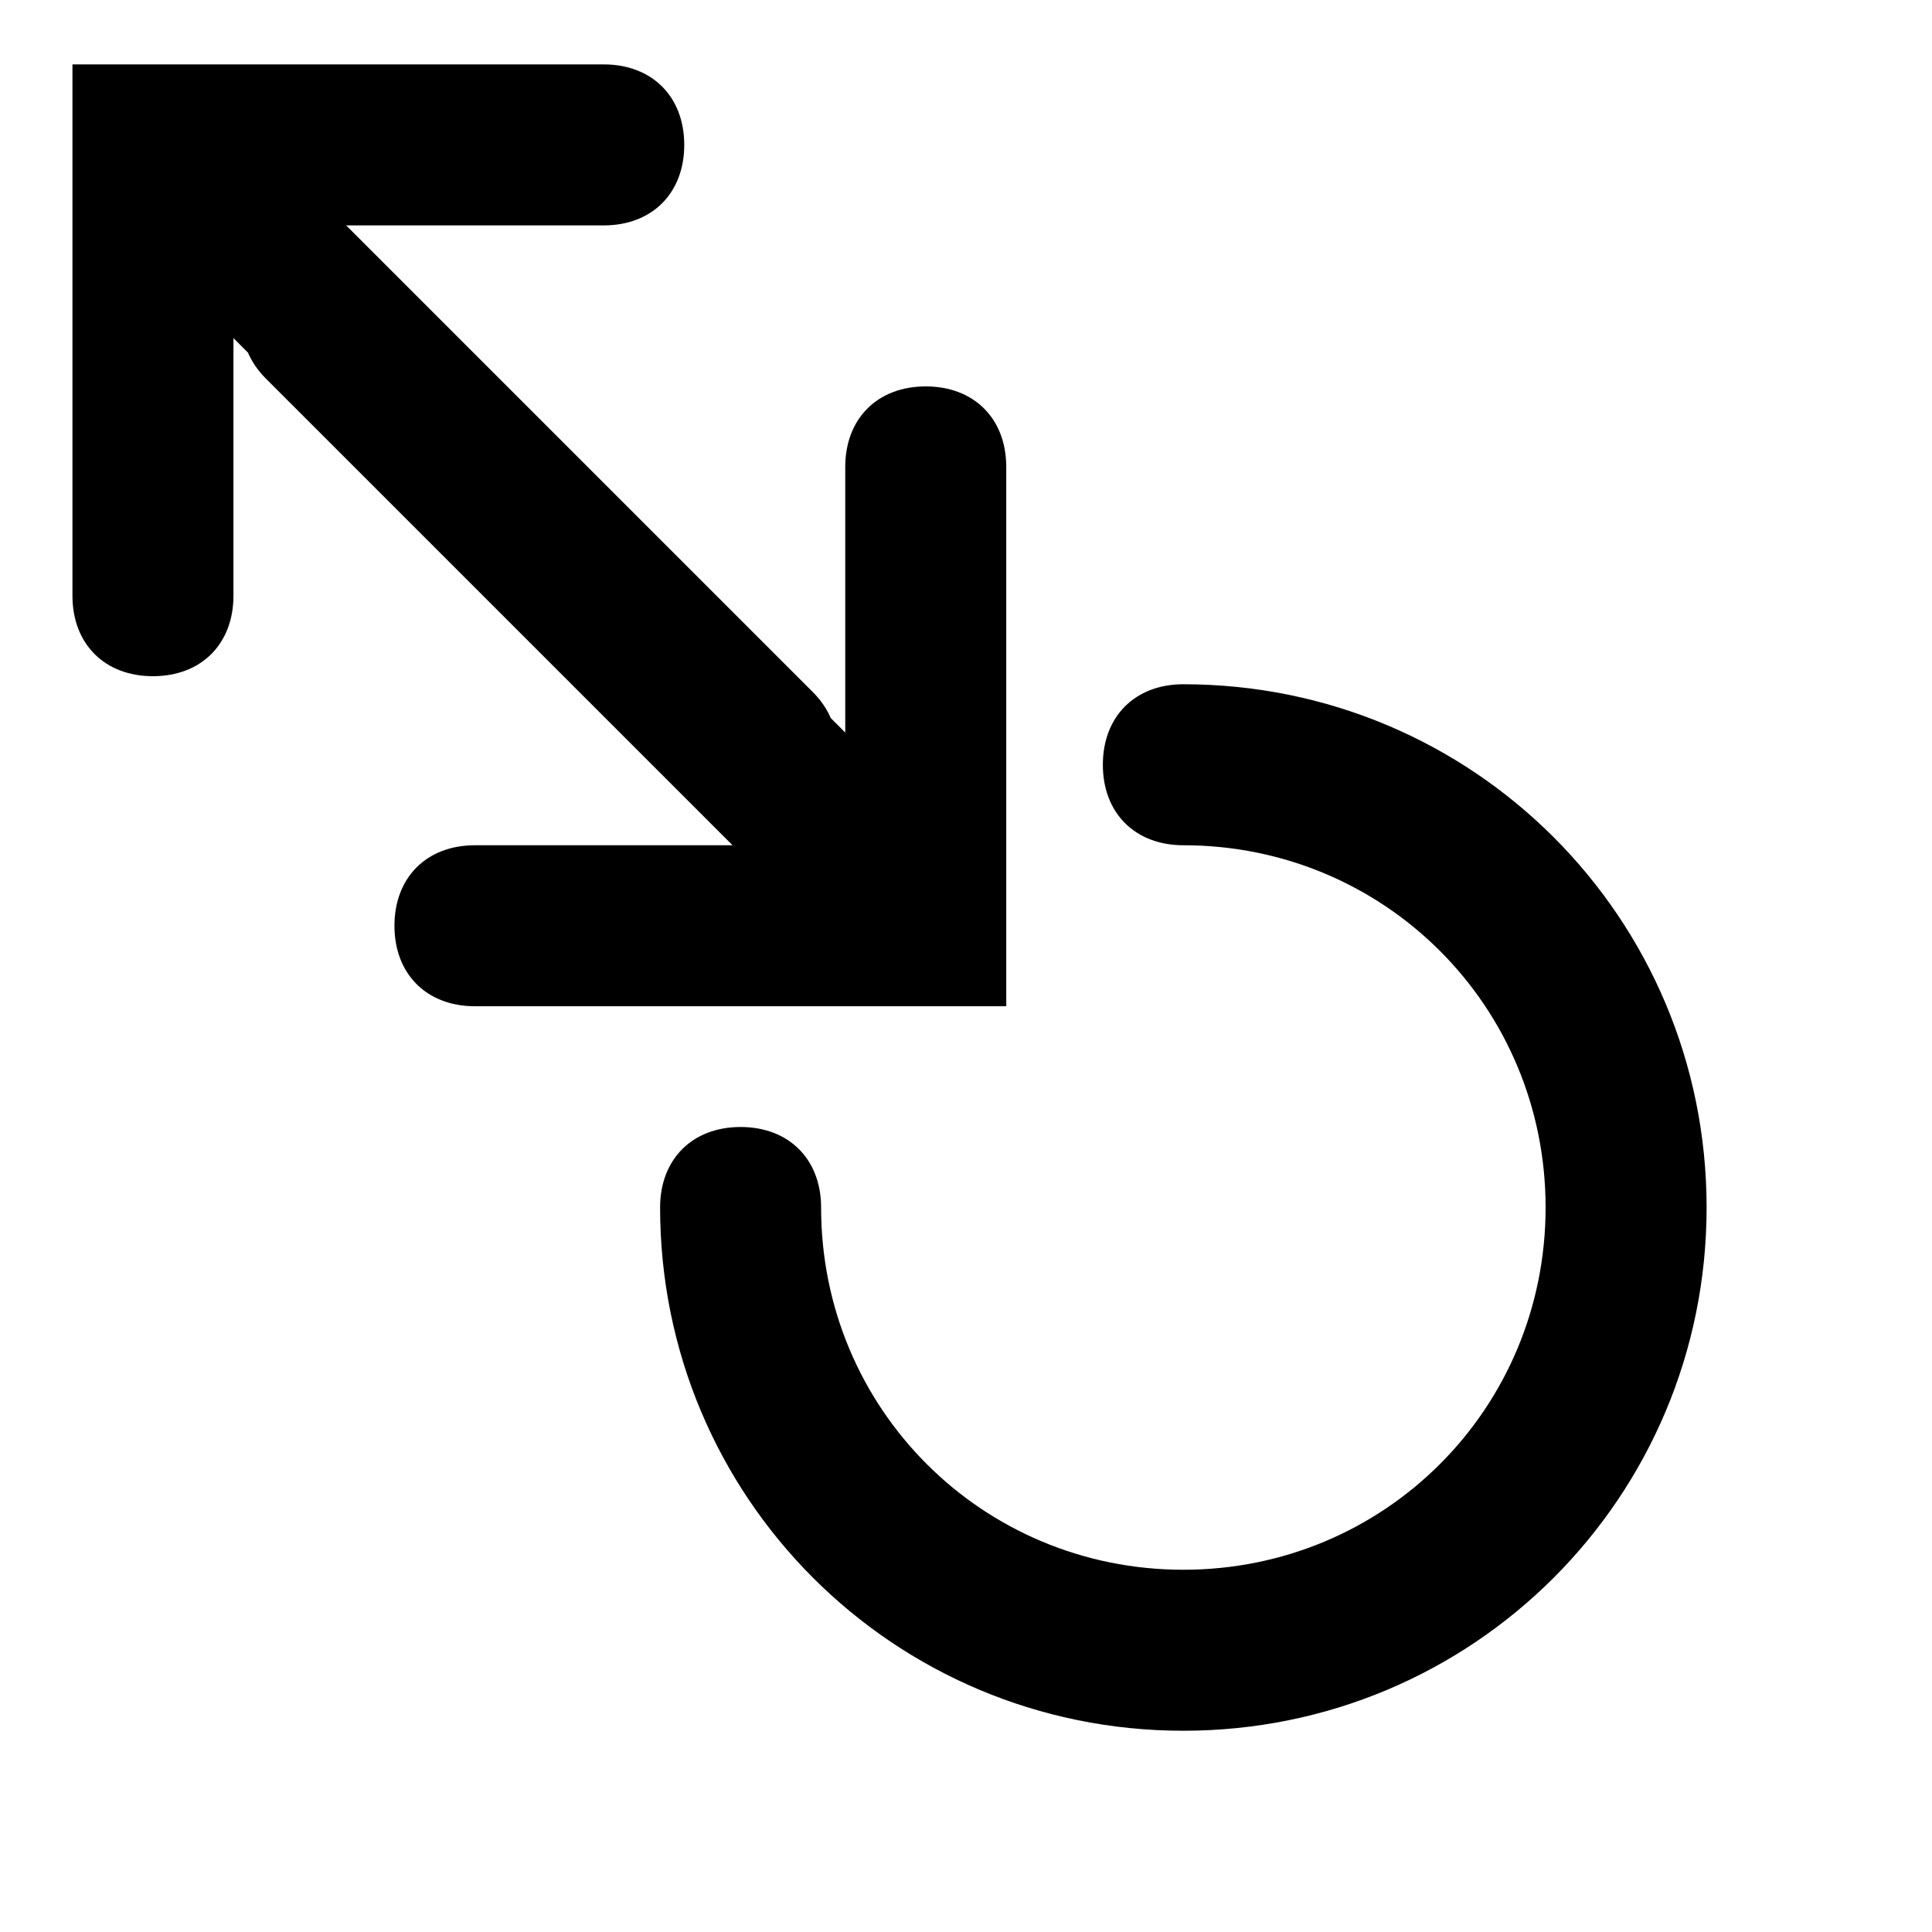
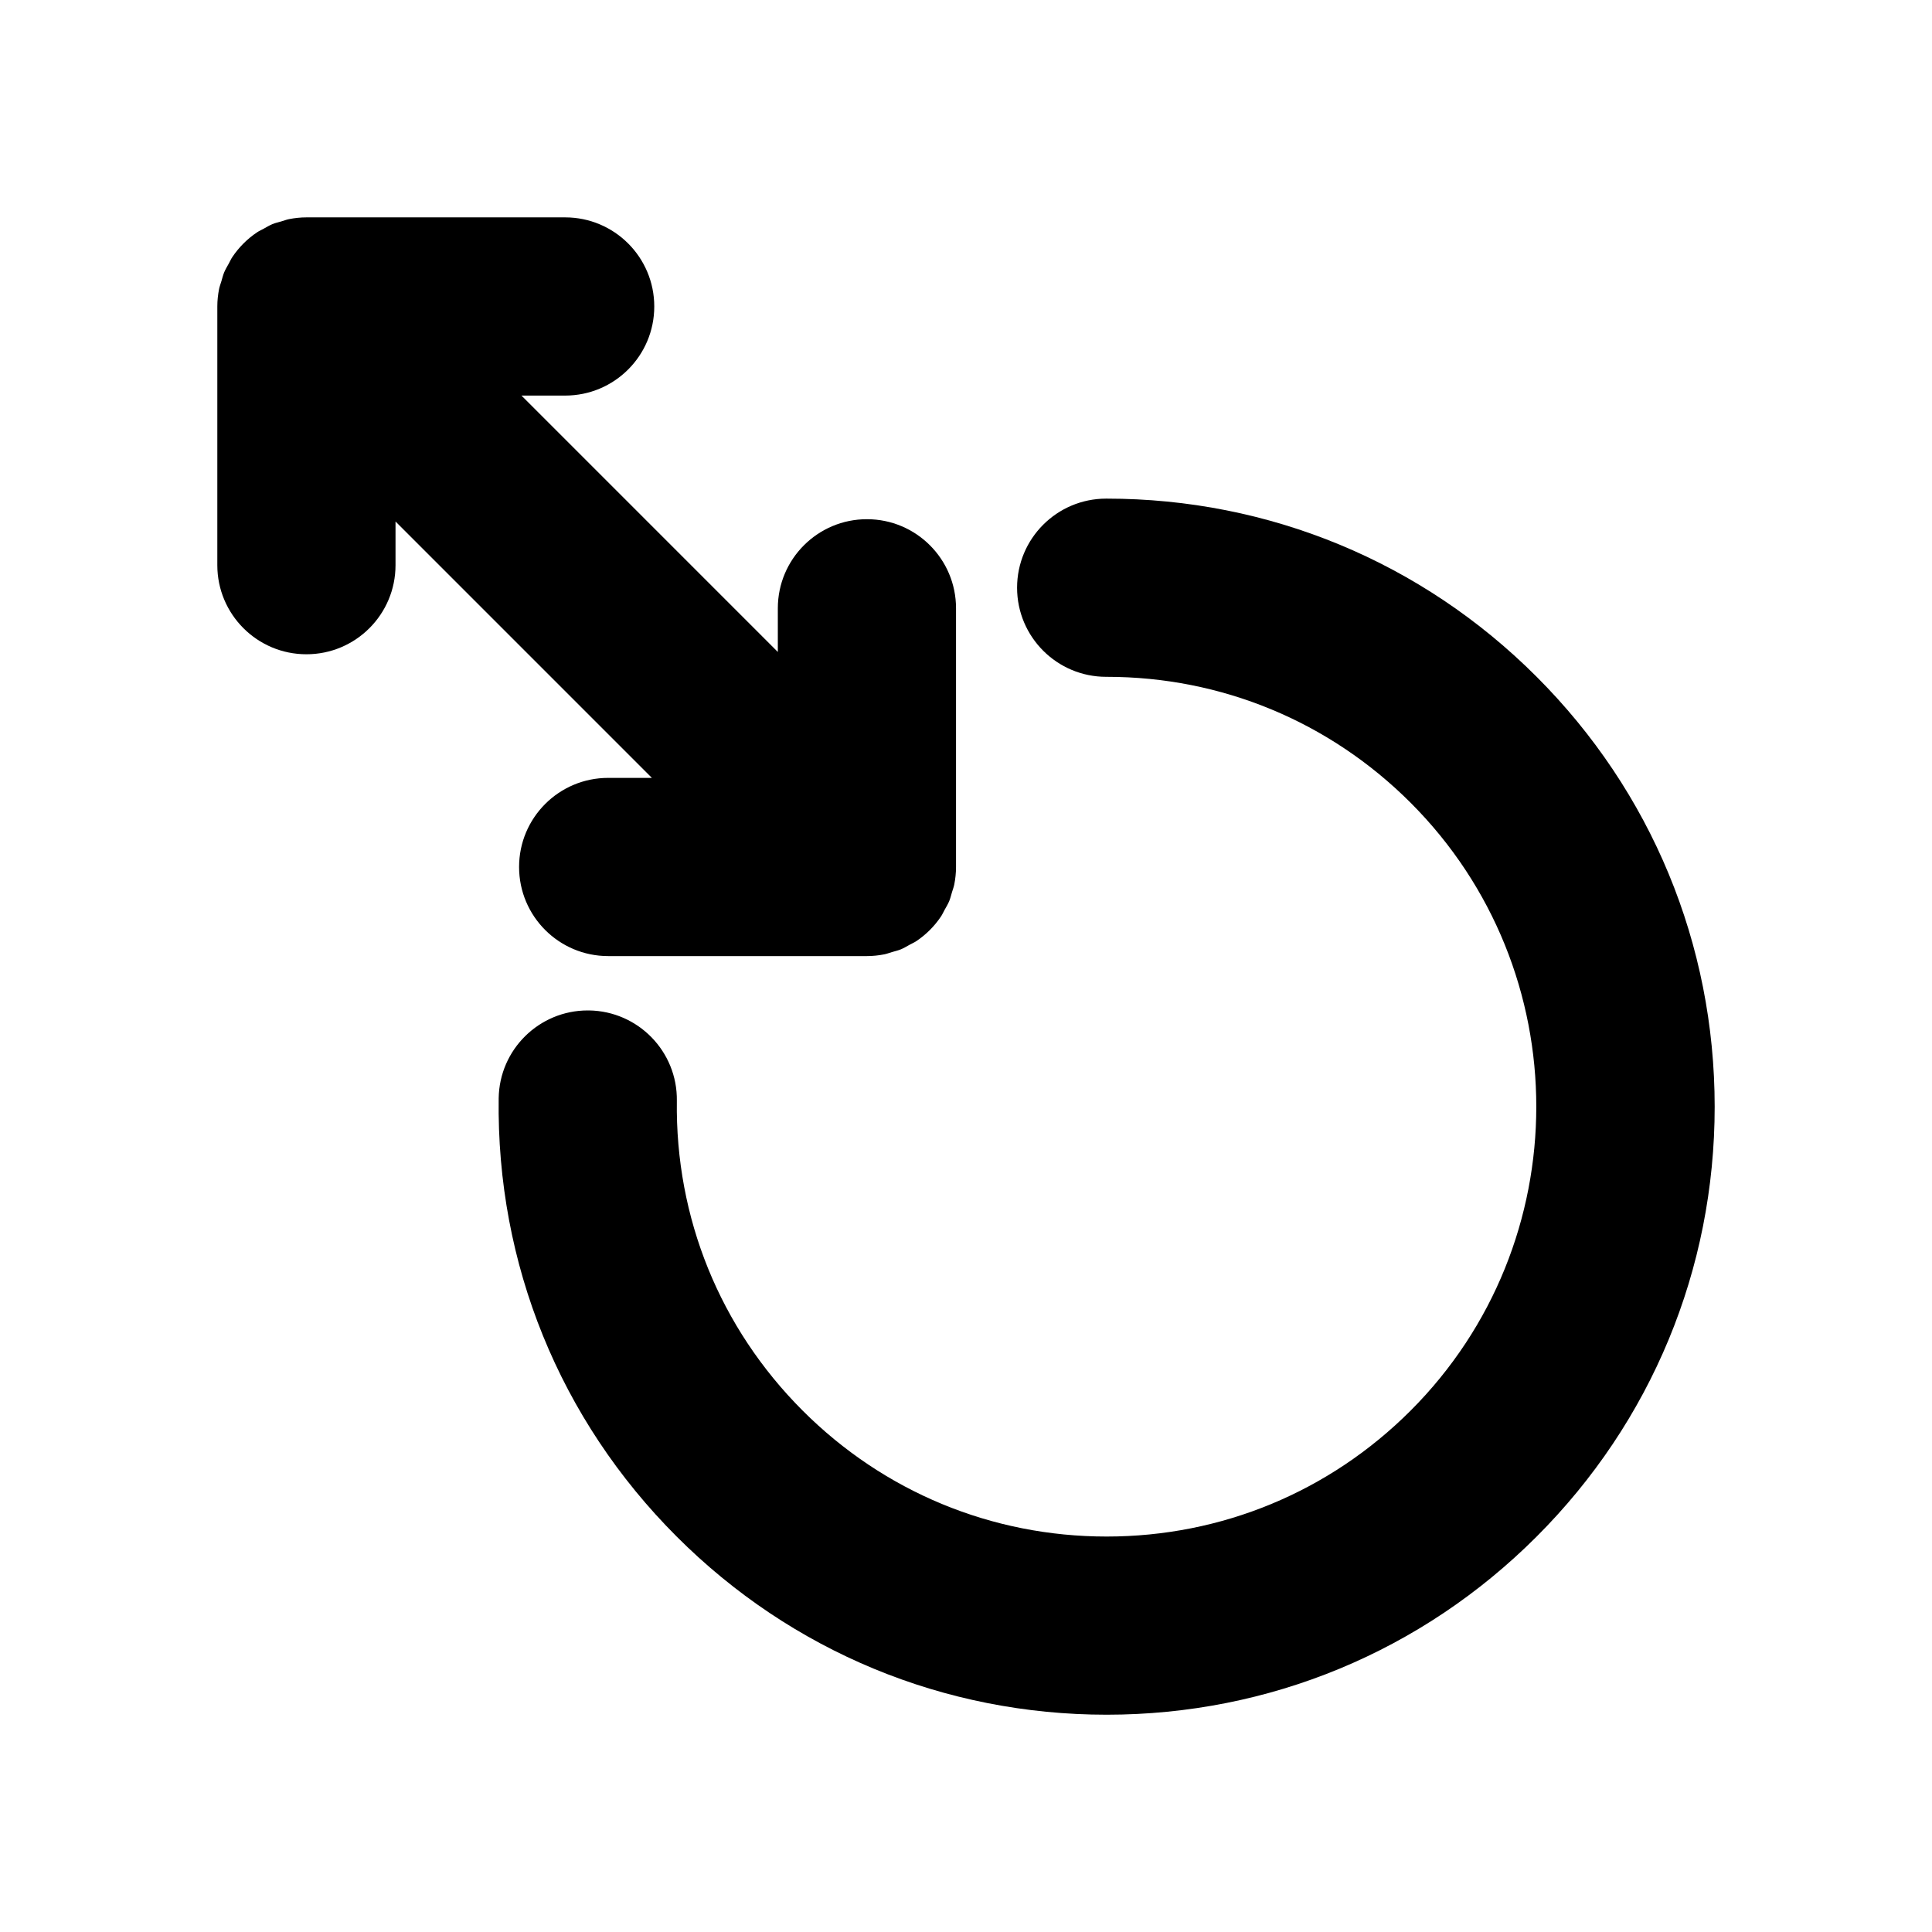
- <svg xmlns="http://www.w3.org/2000/svg" version="1.1" id="Ebene_1" x="0px" y="0px" viewBox="0 0 24 24" enable-background="new 0 0 24 24" xml:space="preserve">
-   <path d="M14.7,19.5c-2.5,0-4.5-2-4.5-4.5c0-0.6-0.4-1-1-1c-0.6,0-1,0.4-1,1c0,3.6,2.9,6.5,6.5,6.5s6.5-2.9,6.5-6.5s-2.9-6.5-6.5-6.5  c-0.6,0-1,0.4-1,1s0.4,1,1,1c2.5,0,4.5,2,4.5,4.5S17.2,19.5,14.7,19.5z M5.9,12.5c-0.6,0-1-0.4-1-1s0.4-1,1-1h3.2L7.4,8.8L3.3,4.7  c-0.4-0.4-0.4-1,0-1.4C3.5,3.1,3.7,3,4,3s0.5,0.1,0.7,0.3l4.1,4.1l1.7,1.7V5.8c0-0.6,0.4-1,1-1s1,0.4,1,1v6.7L5.9,12.5 M7.5,0.8  c0.6,0,1,0.4,1,1s-0.4,1-1,1H4.3L6,4.5l4.1,4.1c0.4,0.4,0.4,1,0,1.4c-0.2,0.2-0.4,0.3-0.7,0.3S8.9,10.2,8.7,10L4.6,5.9L2.9,4.2v3.2  c0,0.6-0.4,1-1,1s-1-0.4-1-1V0.8L7.5,0.8" />
+ <svg xmlns="http://www.w3.org/2000/svg" version="1.1" id="Ebene_1" x="0px" y="0px" width="68px" height="68px" viewBox="0 0 68 68" enable-background="new 0 0 68 68" xml:space="preserve">
+   <g>
+     <path d="M54.082,23.818c-4.042-4.044-9.415-6.268-15.13-6.268c-0.006,0-0.014,0-0.021,0c-1.732,0.002-3.134,1.407-3.133,3.139   c0.002,1.73,1.406,3.133,3.136,3.133c0.005,0.002,0.012,0,0.018,0c4.041,0,7.838,1.574,10.696,4.431   c5.899,5.899,5.899,15.498,0,21.397c-2.857,2.857-6.657,4.431-10.698,4.431s-7.841-1.574-10.698-4.431   c-2.914-2.914-4.486-6.787-4.429-10.907c0.023-1.732-1.361-3.154-3.093-3.179c-0.014,0-0.029,0-0.044,0   c-1.71,0-3.11,1.375-3.134,3.093c-0.08,5.827,2.145,11.306,6.267,15.427c4.041,4.042,9.415,6.268,15.132,6.268   c5.717,0,11.091-2.226,15.132-6.268c4.042-4.042,6.268-9.416,6.268-15.133C60.35,33.234,58.124,27.86,54.082,23.818z" />
+     <path d="M22.944,27.379h-1.538c-1.732,0-3.136,1.404-3.136,3.136c0,1.732,1.404,3.136,3.136,3.136h9.107   c0.206,0,0.411-0.022,0.614-0.062c0.094-0.019,0.18-0.054,0.271-0.08c0.105-0.031,0.212-0.055,0.314-0.097   c0.108-0.045,0.206-0.106,0.308-0.162c0.077-0.042,0.157-0.076,0.231-0.125c0.344-0.23,0.64-0.526,0.87-0.87   c0.05-0.075,0.084-0.156,0.127-0.233c0.056-0.101,0.117-0.199,0.161-0.306c0.042-0.102,0.067-0.209,0.098-0.314   c0.027-0.091,0.062-0.177,0.08-0.271c0.04-0.203,0.062-0.408,0.062-0.614v-9.107c0-1.732-1.404-3.136-3.136-3.136   c-1.732,0-3.136,1.404-3.136,3.136v1.537l-9.023-9.024h1.538c1.732,0,3.136-1.404,3.136-3.136c0-1.732-1.404-3.136-3.136-3.136   h-9.107c-0.206,0-0.411,0.022-0.614,0.062c-0.094,0.019-0.18,0.054-0.271,0.08C9.796,7.822,9.689,7.847,9.587,7.889   C9.479,7.934,9.38,7.995,9.279,8.051C9.202,8.094,9.122,8.127,9.048,8.177c-0.344,0.23-0.64,0.526-0.87,0.87   C8.128,9.12,8.095,9.201,8.052,9.277C7.996,9.379,7.935,9.478,7.89,9.586C7.848,9.688,7.823,9.794,7.792,9.899   c-0.027,0.091-0.062,0.178-0.081,0.272c-0.04,0.203-0.062,0.408-0.062,0.614v9.107c0,1.732,1.404,3.136,3.136,3.136   c1.732,0,3.136-1.404,3.136-3.136v-1.537L22.944,27.379z" />
+   </g>
</svg>
